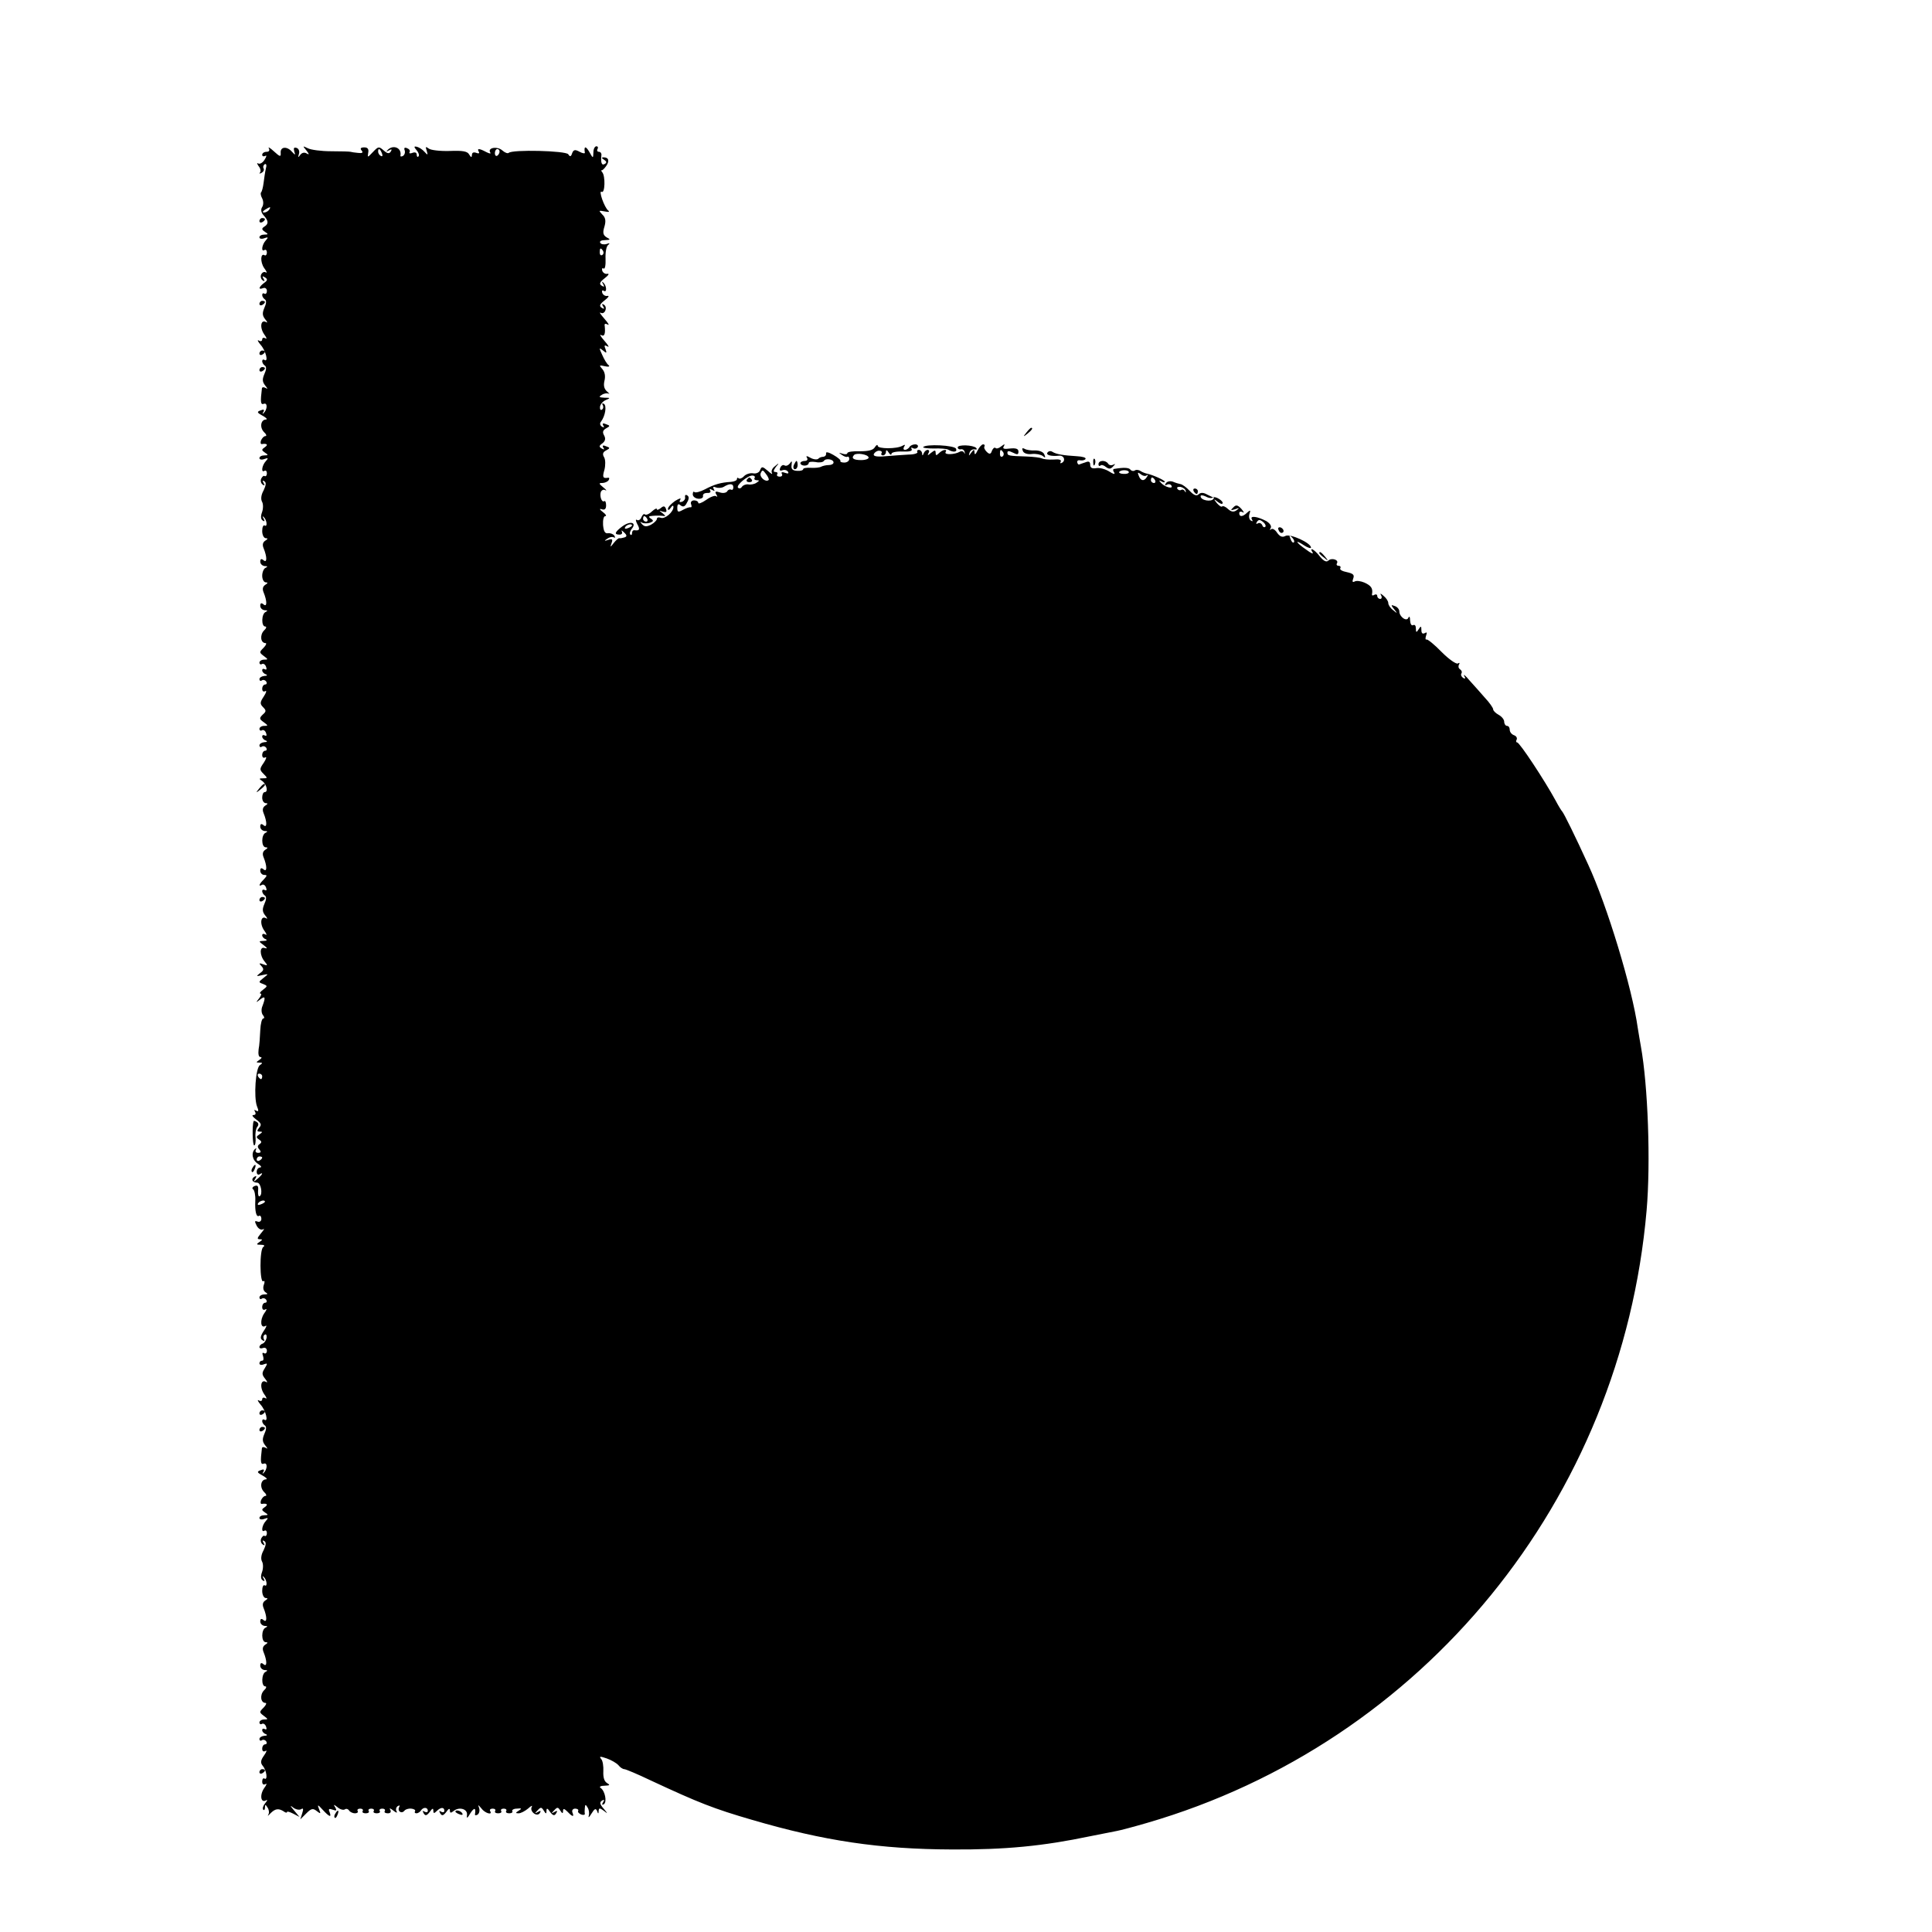
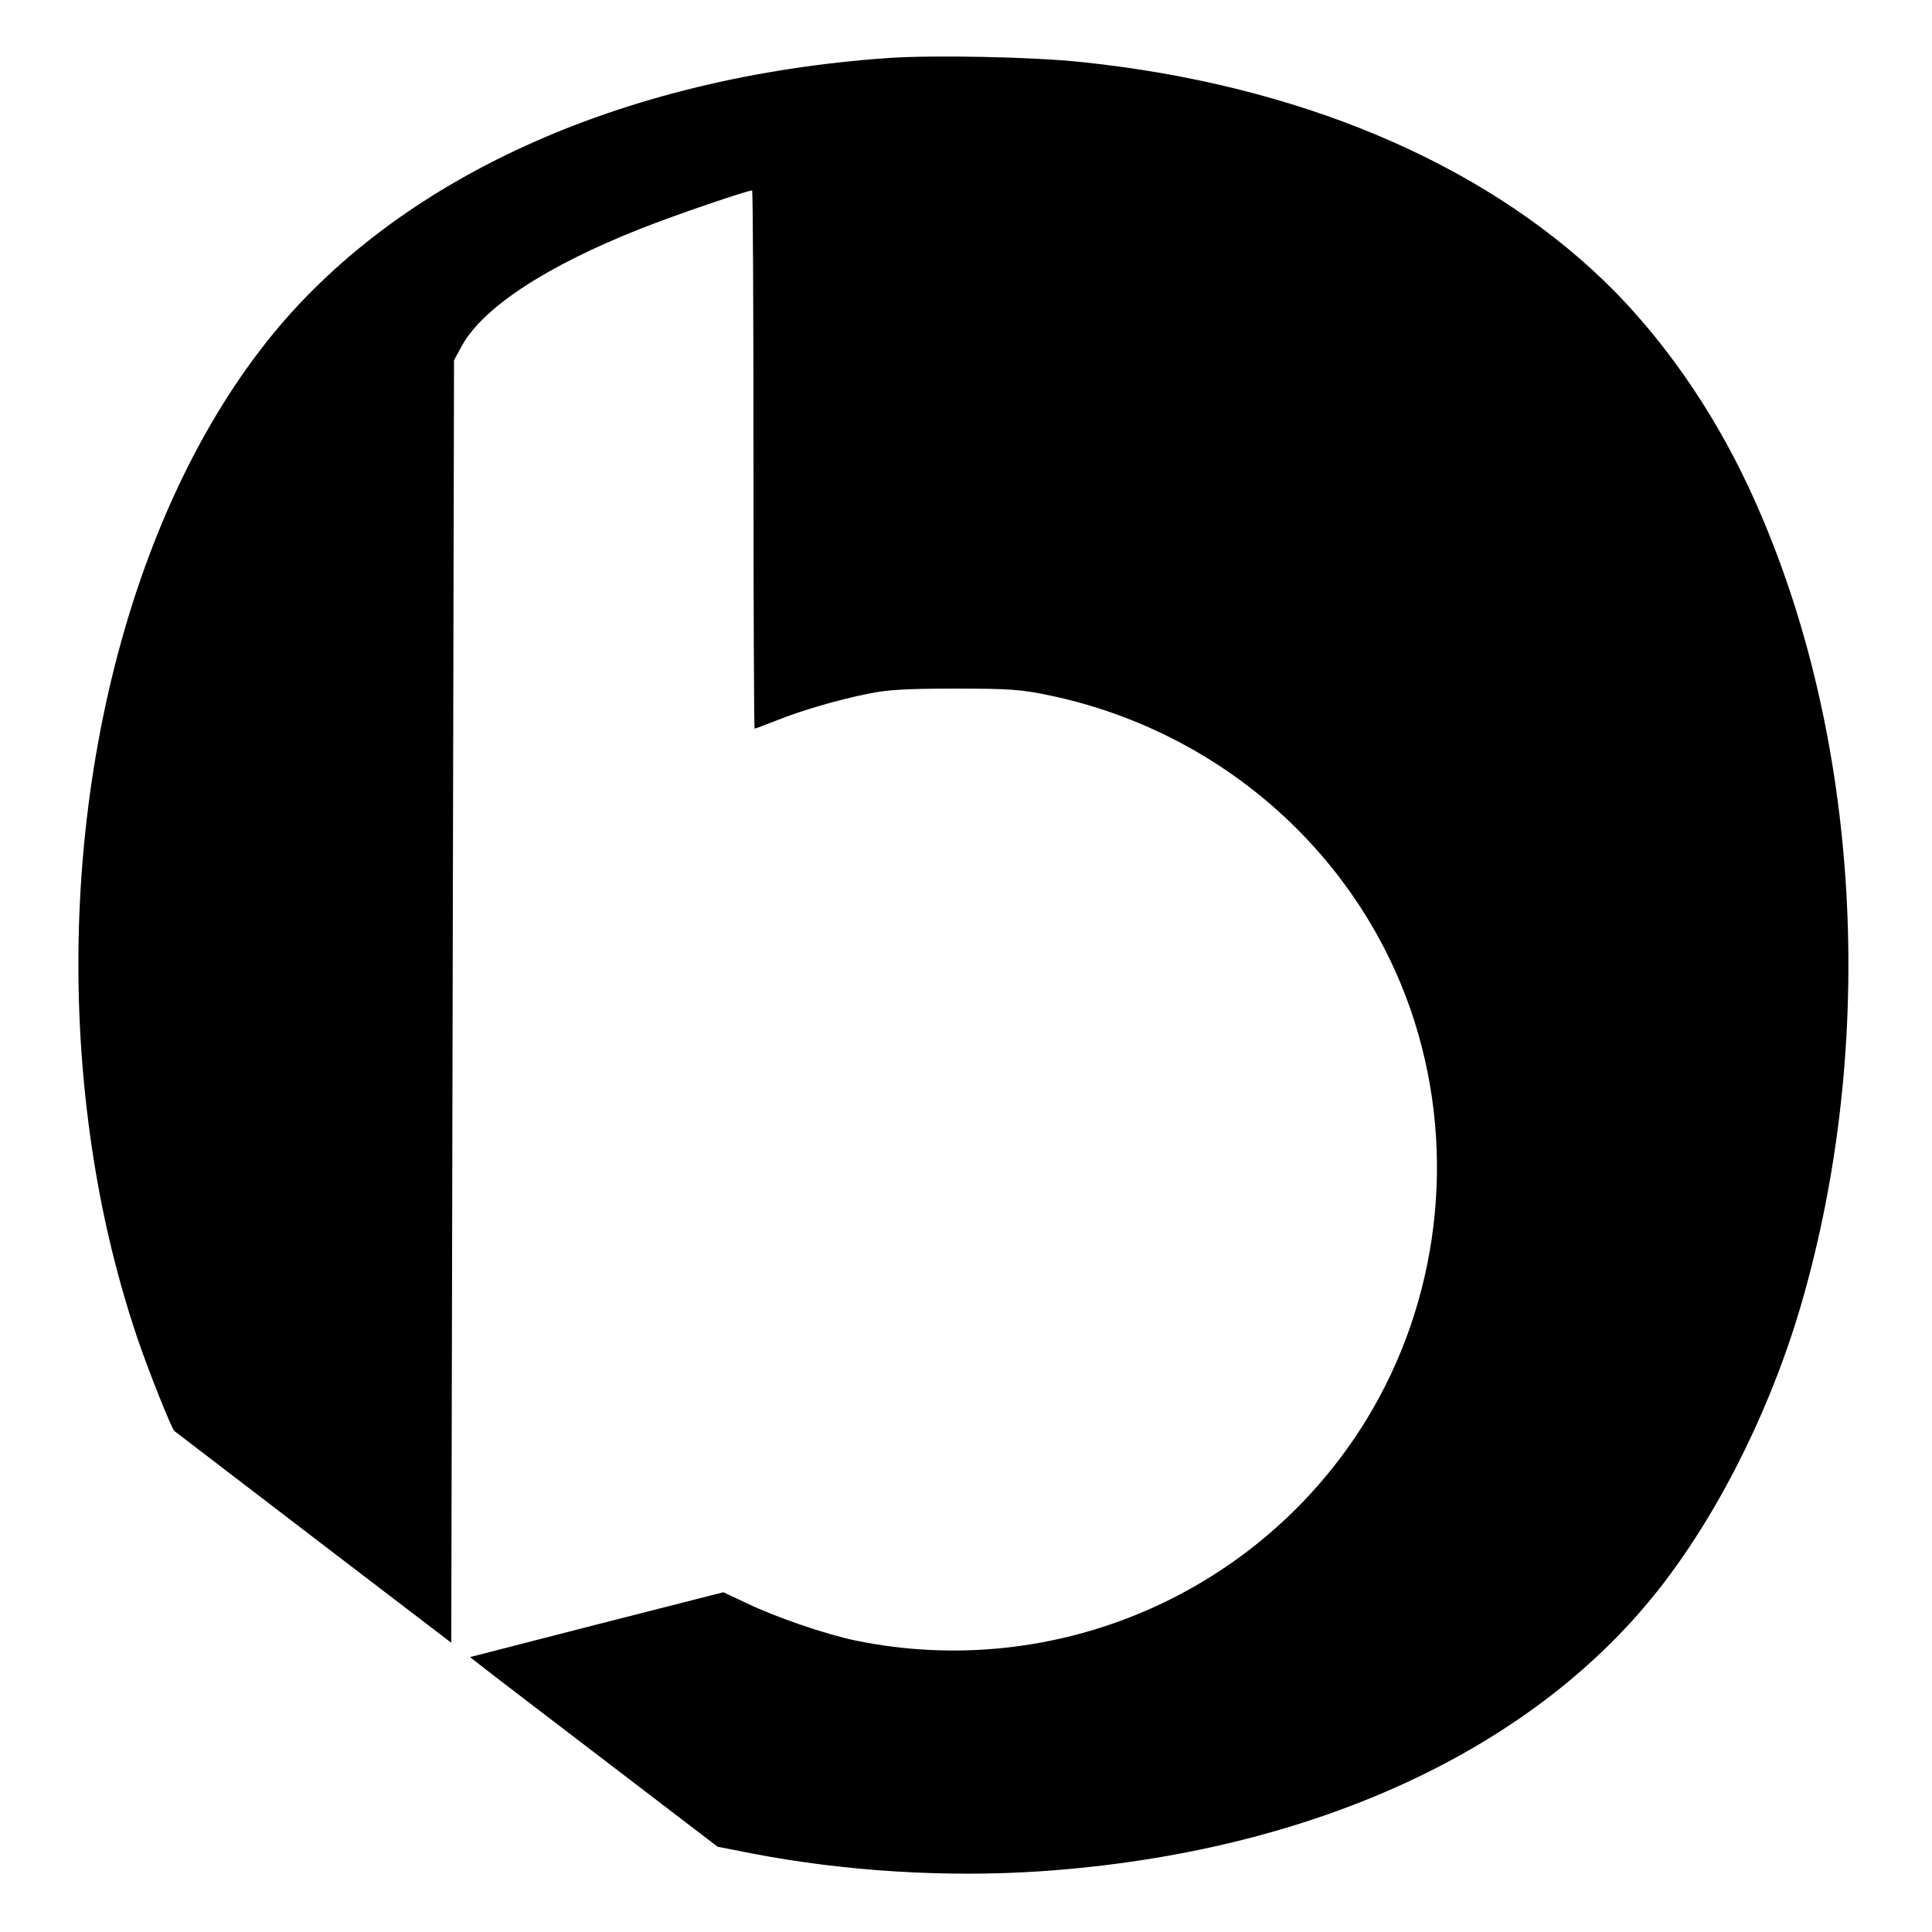
<svg xmlns="http://www.w3.org/2000/svg" version="1.0" width="700pt" height="700pt" viewBox="0 0 700 700" preserveAspectRatio="xMidYMid meet">
  <g transform="translate(0,700) scale(0.1,-0.1)" fill="#000000" stroke="none">
-     <path d="M974 6463 c4 -8 1 -13 -8 -13 -9 0 -16 -5 -16 -11 0 -5 5 -7 11 -4 6 4 5 -2 -2 -13 -7 -12 -18 -18 -24 -14 -5 3 -4 -1 2 -10 7 -8 9 -19 5 -23 -4 -5 -1 -5 6 -1 7 4 10 11 7 16 -3 5 -1 11 4 15 6 3 8 -4 4 -17 -3 -13 -6 -36 -8 -51 -2 -16 -6 -31 -9 -34 -3 -3 -1 -13 4 -22 5 -10 5 -23 0 -31 -6 -9 -4 -20 5 -30 18 -20 19 -31 3 -41 -11 -7 -10 -11 2 -19 13 -8 12 -10 -2 -10 -10 0 -18 -4 -18 -10 0 -5 8 -7 18 -3 14 5 15 3 5 -8 -14 -15 -18 -43 -5 -35 5 3 9 -1 9 -9 0 -8 -4 -12 -8 -10 -15 10 -17 -24 -2 -46 9 -12 12 -19 6 -16 -6 4 -13 0 -17 -8 -3 -8 0 -17 6 -21 7 -5 8 -2 3 6 -6 9 -4 11 5 5 10 -6 10 -11 -3 -20 -20 -15 -22 -26 -4 -19 8 3 14 -2 14 -10 0 -8 -4 -13 -9 -10 -4 3 -8 1 -8 -5 0 -5 4 -12 10 -16 6 -4 5 -15 -2 -30 -8 -19 -8 -28 3 -42 8 -9 9 -14 3 -10 -19 11 -24 -19 -7 -44 9 -12 11 -19 5 -15 -7 4 -12 2 -12 -4 0 -6 -6 -8 -12 -4 -7 4 -4 -3 6 -15 19 -21 30 -65 14 -55 -4 3 -8 1 -8 -5 0 -5 4 -12 10 -16 6 -4 5 -15 -2 -30 -8 -19 -8 -28 3 -42 9 -11 10 -14 2 -9 -7 4 -13 4 -14 -1 -6 -49 -5 -61 7 -56 14 5 13 -21 -1 -34 -4 -4 -5 -2 -1 4 5 9 2 11 -10 6 -14 -5 -13 -8 7 -19 13 -7 19 -13 13 -14 -19 0 -24 -28 -8 -45 9 -8 11 -15 6 -15 -6 0 -12 -7 -16 -15 -3 -8 -2 -14 2 -14 19 3 25 -2 12 -11 -13 -9 -13 -11 0 -20 13 -8 12 -10 -2 -10 -10 0 -18 -4 -18 -10 0 -5 8 -7 18 -3 14 5 15 3 5 -8 -14 -15 -18 -43 -5 -35 5 3 9 -1 9 -9 0 -8 -4 -12 -8 -10 -4 3 -9 -2 -13 -10 -3 -8 0 -17 6 -21 7 -5 8 -2 3 6 -5 8 -4 11 3 6 7 -4 6 -14 -3 -33 -9 -16 -11 -32 -5 -42 4 -8 4 -25 -1 -38 -5 -14 -4 -25 3 -29 7 -5 8 -2 3 7 -5 8 -4 10 0 6 12 -10 15 -38 4 -31 -5 3 -9 -6 -9 -20 0 -14 6 -26 13 -26 8 0 8 -3 -2 -9 -9 -6 -11 -15 -6 -27 13 -32 13 -55 0 -44 -8 7 -12 5 -12 -5 0 -8 7 -15 16 -16 10 0 12 -2 4 -6 -7 -2 -13 -16 -13 -29 0 -13 6 -24 13 -24 8 0 8 -3 -2 -9 -9 -6 -11 -15 -6 -27 13 -32 13 -55 0 -44 -8 7 -12 5 -12 -5 0 -8 7 -15 16 -16 10 0 12 -2 4 -6 -16 -6 -17 -53 -2 -53 6 0 4 -7 -5 -15 -15 -16 -12 -45 6 -45 5 0 2 -8 -7 -17 -16 -16 -16 -17 1 -30 16 -12 16 -13 1 -13 -9 0 -17 -5 -17 -11 0 -5 4 -8 9 -5 5 3 12 -1 15 -10 3 -8 2 -12 -4 -9 -6 3 -10 2 -10 -4 0 -5 6 -12 13 -14 7 -3 5 -6 -5 -6 -10 -1 -18 -6 -18 -12 0 -5 4 -8 9 -4 5 3 12 1 16 -5 3 -5 1 -10 -4 -10 -6 0 -11 -7 -11 -16 0 -8 5 -12 11 -8 6 3 4 -5 -5 -19 -14 -21 -15 -27 -3 -39 12 -12 12 -16 -1 -27 -13 -13 -13 -16 4 -28 16 -12 16 -13 1 -13 -9 0 -17 -5 -17 -11 0 -5 4 -8 9 -5 5 3 12 -1 15 -10 3 -8 2 -12 -4 -9 -6 3 -10 2 -10 -4 0 -5 6 -12 13 -14 7 -3 5 -6 -5 -6 -10 -1 -18 -6 -18 -12 0 -5 4 -8 9 -4 5 3 12 1 16 -5 3 -5 1 -10 -4 -10 -6 0 -11 -7 -11 -16 0 -8 5 -12 11 -8 6 3 4 -5 -5 -19 -16 -23 -16 -26 -1 -41 15 -15 15 -16 -2 -16 -15 0 -15 -2 -4 -9 17 -11 24 -41 10 -41 -5 0 -9 -9 -9 -20 0 -11 6 -20 13 -20 8 0 8 -3 -2 -9 -9 -6 -11 -15 -6 -27 13 -32 13 -55 0 -44 -8 7 -12 5 -12 -5 0 -8 7 -15 16 -16 10 0 12 -2 4 -6 -17 -6 -17 -53 0 -53 8 0 8 -3 -2 -9 -9 -6 -11 -15 -6 -27 13 -32 13 -55 0 -44 -8 7 -12 5 -12 -5 0 -8 7 -15 14 -15 12 0 11 -3 -1 -16 -17 -17 -21 -28 -7 -20 5 3 12 -1 15 -10 3 -8 2 -12 -4 -9 -6 3 -10 2 -10 -4 0 -5 4 -12 10 -16 6 -4 5 -15 -2 -30 -8 -19 -8 -28 3 -42 8 -9 9 -14 3 -10 -19 11 -24 -19 -7 -44 9 -12 11 -19 5 -15 -7 4 -12 3 -12 -3 0 -5 6 -12 13 -14 6 -3 3 -6 -7 -6 -20 -1 -20 -1 0 -16 13 -10 14 -13 3 -10 -19 7 -19 -26 0 -49 12 -14 11 -16 -5 -10 -15 6 -17 4 -7 -6 10 -11 9 -16 -5 -26 -15 -12 -14 -12 8 -7 24 5 24 5 5 -10 -19 -15 -19 -16 -2 -22 17 -7 17 -8 0 -21 -10 -7 -14 -14 -9 -14 5 0 2 -8 -5 -17 -13 -16 -12 -17 4 -4 18 14 20 8 8 -24 -5 -11 -4 -25 1 -32 6 -7 7 -13 2 -13 -5 0 -10 -19 -11 -43 -1 -23 -3 -54 -6 -69 -2 -17 0 -28 7 -28 6 0 4 -5 -4 -10 -13 -9 -13 -10 0 -10 12 0 12 -2 2 -9 -16 -9 -23 -116 -11 -149 7 -17 6 -21 -3 -16 -7 4 -8 3 -4 -4 4 -7 2 -12 -6 -12 -7 0 -2 -7 10 -16 18 -13 21 -19 11 -30 -9 -11 -8 -14 2 -14 11 0 11 -2 -1 -10 -12 -8 -13 -11 -1 -19 9 -6 10 -10 2 -16 -8 -5 -9 -11 -2 -19 8 -9 7 -13 -4 -13 -8 0 -11 5 -8 11 3 6 2 7 -3 3 -15 -14 -10 -41 11 -54 11 -7 14 -12 8 -13 -7 0 -13 -7 -13 -16 0 -8 5 -12 10 -9 16 10 11 -1 -7 -16 -14 -12 -16 -12 -8 0 6 10 4 12 -4 7 -13 -9 -6 -21 11 -21 13 0 21 -42 9 -49 -4 -3 -7 5 -6 19 2 17 -1 22 -12 18 -8 -3 -11 -9 -6 -12 5 -3 9 -22 8 -41 -2 -40 4 -62 14 -55 4 2 8 -3 8 -11 0 -8 -6 -13 -14 -10 -11 4 -11 1 -3 -15 6 -11 16 -17 23 -13 7 4 3 -2 -7 -14 -14 -17 -16 -22 -5 -22 11 0 11 -2 -1 -10 -12 -8 -12 -10 5 -10 12 0 16 -3 9 -8 -14 -8 -13 -133 0 -124 5 3 6 -3 2 -13 -4 -11 -2 -22 6 -27 10 -6 8 -8 -4 -8 -10 0 -18 -5 -18 -11 0 -5 4 -8 9 -4 5 3 12 1 16 -5 3 -5 1 -10 -4 -10 -6 0 -11 -7 -11 -16 0 -9 5 -12 12 -8 6 4 4 -3 -5 -15 -16 -24 -13 -56 5 -45 6 4 3 -5 -7 -19 -12 -19 -13 -27 -4 -33 7 -4 9 -3 5 4 -3 6 -2 13 3 16 5 4 8 -2 7 -11 -2 -9 -8 -19 -14 -21 -7 -2 -12 -8 -12 -13 0 -4 6 -6 13 -3 8 3 14 -2 14 -10 0 -8 -5 -12 -10 -9 -6 4 -8 0 -4 -10 3 -10 2 -17 -3 -17 -6 0 -10 -4 -10 -10 0 -5 7 -7 16 -3 14 5 14 3 3 -15 -11 -17 -10 -23 2 -38 8 -10 9 -15 3 -11 -19 11 -24 -19 -7 -44 9 -12 11 -19 5 -15 -7 4 -12 2 -12 -4 0 -6 -6 -8 -12 -4 -7 4 -4 -3 6 -15 19 -21 30 -65 14 -55 -4 3 -8 1 -8 -5 0 -5 4 -12 10 -16 6 -4 5 -15 -2 -30 -8 -19 -8 -28 3 -42 9 -11 10 -14 2 -9 -7 4 -13 4 -14 -1 -6 -49 -5 -61 7 -56 14 5 13 -21 -1 -34 -4 -4 -5 -2 -1 4 5 9 2 11 -10 6 -14 -5 -13 -8 7 -19 13 -7 19 -13 13 -14 -19 0 -24 -28 -8 -45 9 -8 11 -15 6 -15 -6 0 -12 -7 -16 -15 -3 -8 -2 -14 2 -14 19 3 25 -2 12 -11 -13 -9 -13 -11 0 -20 13 -8 12 -10 -2 -10 -10 0 -18 -4 -18 -10 0 -5 8 -7 18 -3 14 5 15 3 5 -8 -14 -15 -18 -43 -5 -35 5 3 9 -1 9 -9 0 -8 -4 -12 -8 -10 -4 3 -9 -2 -13 -10 -3 -8 0 -17 6 -21 7 -5 8 -2 3 6 -5 8 -4 11 3 6 7 -4 6 -14 -3 -33 -9 -16 -11 -32 -5 -42 4 -8 4 -25 -1 -38 -5 -14 -4 -25 3 -29 7 -5 8 -2 3 7 -5 8 -4 10 0 6 12 -10 15 -38 4 -31 -5 3 -9 -6 -9 -20 0 -14 6 -26 13 -26 8 0 8 -3 -2 -9 -9 -6 -11 -15 -6 -27 13 -32 13 -55 0 -44 -8 7 -12 5 -12 -5 0 -8 7 -15 16 -16 10 0 12 -2 4 -6 -17 -6 -17 -53 0 -53 8 0 8 -3 -2 -9 -9 -6 -11 -15 -6 -27 13 -32 13 -55 0 -44 -8 7 -12 5 -12 -5 0 -8 7 -15 16 -16 10 0 12 -2 4 -6 -16 -6 -17 -53 -2 -53 6 0 4 -7 -5 -15 -15 -16 -12 -45 6 -45 5 0 2 -8 -7 -17 -16 -16 -16 -17 1 -30 16 -12 16 -13 1 -13 -9 0 -17 -5 -17 -11 0 -5 4 -8 9 -5 5 3 12 -1 15 -10 3 -8 2 -12 -4 -9 -6 3 -10 2 -10 -4 0 -5 6 -12 13 -14 7 -3 5 -6 -5 -6 -10 -1 -18 -6 -18 -12 0 -5 4 -8 9 -4 5 3 12 1 16 -5 3 -5 1 -10 -4 -10 -6 0 -11 -7 -11 -16 0 -9 5 -12 12 -8 6 4 4 -3 -5 -16 -13 -18 -14 -27 -5 -38 14 -16 19 -54 6 -46 -4 3 -8 -2 -8 -11 0 -10 5 -13 12 -9 6 4 4 -3 -5 -15 -17 -25 -12 -55 7 -44 6 4 5 -1 -3 -10 -8 -10 -11 -20 -7 -24 3 -3 6 0 6 8 0 12 2 12 10 -1 5 -8 6 -19 2 -25 -4 -6 0 -4 8 5 17 17 29 19 48 7 6 -5 12 -6 12 -2 0 3 10 0 22 -6 l23 -12 -20 24 c-14 16 -15 20 -3 10 9 -7 22 -10 29 -6 8 5 9 1 4 -15 l-7 -22 22 22 c18 18 24 19 38 8 14 -11 15 -10 8 7 -7 18 -5 18 14 -3 24 -26 32 -28 24 -7 -5 11 -2 13 12 8 13 -5 15 -3 9 8 -8 12 -6 12 8 1 9 -8 21 -11 26 -8 5 4 12 2 16 -4 3 -5 13 -10 21 -10 8 0 13 4 10 8 -3 5 1 9 9 9 8 0 12 -4 9 -9 -3 -4 2 -8 11 -8 9 0 14 4 11 8 -3 5 1 9 9 9 8 0 12 -4 9 -9 -3 -4 2 -8 11 -8 9 0 14 4 11 8 -3 5 1 9 9 9 8 0 12 -4 9 -9 -3 -4 2 -8 11 -8 10 0 13 5 9 13 -5 7 0 6 11 -3 10 -8 16 -10 12 -3 -4 6 -2 15 4 19 7 4 9 3 5 -4 -3 -6 -2 -13 3 -16 5 -4 12 -2 16 3 3 5 14 9 25 8 10 -1 16 -5 14 -9 -3 -4 -1 -8 5 -8 5 0 13 5 16 10 8 13 25 13 25 -1 0 -5 -5 -7 -12 -3 -7 5 -8 3 -3 -6 6 -10 11 -9 22 5 9 13 13 15 13 5 0 -11 3 -11 12 -2 15 15 28 15 28 1 0 -5 -5 -7 -12 -3 -7 5 -8 3 -3 -6 6 -10 11 -9 22 5 8 12 13 14 13 6 0 -10 3 -11 13 -3 20 17 52 8 49 -14 -2 -14 1 -13 12 6 14 22 21 21 17 -3 -1 -5 3 -5 9 -2 6 4 9 14 6 24 -5 14 -4 13 8 -1 13 -18 42 -26 32 -10 -3 5 1 9 9 9 8 0 12 -4 9 -9 -3 -4 2 -8 11 -8 9 0 14 4 11 8 -3 5 1 9 9 9 8 0 12 -4 9 -9 -3 -4 2 -8 11 -8 9 0 14 4 11 8 -2 4 5 9 17 9 17 2 19 0 7 -7 -13 -8 -13 -10 -1 -10 8 0 23 8 34 17 11 10 17 13 14 7 -10 -17 19 -39 29 -23 5 8 3 10 -7 4 -12 -7 -12 -5 -1 6 11 12 14 12 22 -1 8 -13 10 -13 10 -1 0 11 4 10 13 -4 11 -14 16 -15 22 -5 6 9 4 11 -6 5 -12 -7 -12 -5 -1 6 11 12 14 12 22 -1 7 -11 10 -12 10 -2 0 10 4 10 16 -2 19 -20 25 -20 18 -3 -3 8 2 14 10 14 8 0 13 -4 11 -8 -3 -4 2 -9 10 -13 8 -3 14 -2 14 2 -1 4 -1 14 0 22 1 13 3 13 10 1 5 -8 7 -21 4 -30 -2 -9 2 -5 10 8 11 18 16 20 20 10 4 -12 6 -12 6 0 1 11 4 11 19 0 15 -12 15 -11 -1 8 -14 16 -15 23 -6 29 8 5 10 3 4 -6 -5 -8 -4 -11 3 -7 12 8 4 49 -12 59 -6 4 0 8 14 8 20 1 22 2 9 10 -10 6 -14 21 -13 42 1 18 -2 39 -8 45 -8 10 -4 10 20 2 17 -6 36 -17 43 -25 6 -8 16 -14 21 -14 5 0 48 -18 96 -41 174 -81 227 -102 368 -143 260 -76 461 -106 724 -107 192 -1 328 12 500 48 41 8 85 17 96 19 12 2 61 15 109 29 1002 291 1720 1171 1811 2220 15 173 5 452 -21 595 -3 14 -7 43 -11 65 -20 144 -111 444 -180 593 -47 103 -88 186 -94 192 -3 3 -14 21 -24 40 -38 70 -130 210 -139 210 -4 0 -5 5 -2 10 3 6 -1 13 -9 16 -9 3 -16 12 -16 20 0 8 -4 14 -10 14 -5 0 -10 7 -10 15 0 8 -9 19 -20 25 -11 6 -20 15 -20 20 0 5 -13 24 -30 42 -16 18 -41 47 -56 63 -14 17 -23 24 -19 16 6 -9 4 -12 -4 -7 -6 4 -9 11 -6 16 3 5 1 11 -5 15 -6 4 -7 11 -4 17 4 6 2 8 -4 4 -6 -3 -32 15 -58 41 -26 27 -51 47 -55 46 -5 -2 -5 5 -2 14 4 11 3 14 -5 9 -8 -4 -12 0 -12 11 0 15 -2 16 -10 3 -8 -13 -10 -12 -10 3 0 10 -4 15 -10 12 -6 -3 -10 4 -11 17 0 13 -3 17 -6 10 -6 -16 -33 3 -33 23 0 7 -7 16 -16 19 -15 6 -15 4 -3 -11 13 -16 12 -17 -3 -4 -10 7 -18 19 -18 26 0 7 -8 19 -17 26 -11 10 -14 10 -9 2 4 -7 2 -13 -3 -13 -6 0 -11 5 -11 11 0 5 -5 7 -10 4 -6 -4 -10 -3 -9 2 4 21 -3 31 -27 42 -14 6 -30 8 -36 4 -8 -4 -9 0 -5 11 5 13 0 18 -23 23 -16 3 -27 9 -24 14 3 5 0 9 -6 9 -6 0 -9 4 -6 9 8 13 -20 21 -31 10 -7 -7 -17 -2 -31 15 -20 26 -40 36 -26 14 4 -7 -7 -2 -24 11 -38 26 -43 39 -7 15 14 -9 25 -12 25 -8 0 17 -77 52 -93 42 -11 -6 -20 -2 -30 12 -7 11 -17 17 -22 12 -5 -4 -5 -2 -1 5 4 7 -3 17 -16 25 -32 17 -61 21 -52 6 4 -7 3 -8 -4 -4 -6 4 -8 14 -5 24 5 14 3 15 -8 5 -16 -16 -29 -17 -29 -2 0 5 6 7 13 3 6 -4 4 1 -5 12 -14 15 -20 16 -30 5 -11 -10 -9 -11 7 -6 16 6 17 5 5 -4 -10 -7 -19 -6 -31 5 -8 8 -18 12 -21 9 -3 -3 -11 3 -19 12 -13 16 -12 17 4 4 9 -7 17 -9 17 -3 0 8 -25 24 -33 20 -1 -1 -11 4 -23 10 -14 8 -24 8 -31 1 -7 -7 -17 -4 -32 12 -12 13 -27 24 -34 25 -6 1 -19 5 -28 9 -10 3 -20 1 -25 -6 -4 -7 -3 -10 4 -5 6 3 13 2 16 -3 9 -14 -22 -7 -37 9 -9 10 -9 11 1 6 6 -4 12 -5 12 -1 0 5 -44 25 -65 29 -5 1 -16 5 -22 9 -7 5 -17 6 -22 2 -5 -3 -12 -1 -15 3 -5 8 -24 9 -59 3 -5 0 -5 -7 0 -13 4 -8 -3 -6 -17 3 -14 9 -35 15 -47 13 -16 -3 -23 1 -23 12 0 11 -5 14 -17 9 -10 -3 -20 -7 -23 -8 -3 -1 -6 3 -7 8 -1 6 4 9 12 7 7 -1 16 1 18 5 3 5 -11 9 -31 10 -49 3 -75 7 -89 16 -6 4 -14 3 -18 -3 -6 -9 14 -14 42 -11 17 2 25 -16 12 -25 -7 -4 -9 -3 -6 3 4 7 -5 10 -26 8 -17 -1 -36 1 -42 4 -5 3 -30 6 -55 7 -66 2 -70 3 -70 14 0 7 6 7 20 0 16 -8 20 -8 20 4 0 10 -9 13 -30 11 -22 -3 -29 -1 -23 8 5 9 3 9 -9 0 -8 -7 -18 -10 -21 -6 -4 3 -9 -1 -13 -10 -4 -13 -9 -14 -19 -4 -7 7 -11 15 -8 20 2 4 0 7 -5 7 -5 0 -14 -10 -20 -22 -7 -15 -11 -17 -11 -8 -1 13 -2 13 -12 0 -9 -13 -10 -13 -6 0 2 8 11 13 18 12 8 -2 10 0 6 5 -11 11 -67 13 -67 2 0 -5 5 -8 11 -7 6 2 13 -3 14 -10 2 -7 1 -8 -2 -2 -2 5 -10 7 -16 3 -17 -10 -57 -12 -51 -1 8 12 -10 10 -24 -4 -9 -9 -12 -9 -12 1 0 11 -3 11 -17 0 -11 -10 -14 -10 -9 -1 4 6 3 12 -3 12 -5 0 -12 -6 -14 -12 -4 -10 -6 -10 -6 0 -1 6 -6 12 -12 12 -5 0 -8 -4 -5 -8 2 -4 -12 -9 -32 -9 -20 -1 -58 -4 -84 -6 -32 -3 -45 0 -42 8 3 6 11 12 19 12 8 0 12 -4 9 -9 -3 -4 0 -8 5 -8 6 0 11 6 11 13 0 8 4 7 10 -3 5 -8 10 -10 10 -4 0 5 18 9 40 8 25 -1 37 2 33 9 -3 5 -1 7 5 3 6 -3 13 -2 17 4 3 5 -1 10 -9 10 -8 0 -18 -4 -21 -10 -3 -5 -11 -10 -16 -10 -6 0 -7 5 -3 12 5 7 3 8 -6 3 -20 -12 -90 -12 -90 0 0 5 -5 3 -10 -5 -6 -11 -23 -15 -54 -15 -25 1 -46 -2 -46 -7 0 -4 -8 -5 -17 -2 -15 5 -15 4 -3 -4 8 -6 17 -9 20 -7 4 2 7 -1 7 -8 0 -7 -8 -13 -18 -13 -10 0 -16 3 -14 6 2 3 -10 13 -26 22 -17 10 -28 12 -26 5 1 -6 -3 -11 -10 -12 -6 0 -15 -3 -18 -7 -4 -4 -17 -3 -28 3 -14 8 -18 8 -13 0 4 -6 0 -11 -8 -11 -9 0 -16 -4 -16 -8 0 -5 7 -9 15 -9 8 0 15 4 15 9 0 5 11 6 25 4 13 -3 27 -1 30 4 7 11 36 6 35 -6 0 -5 -8 -9 -17 -9 -10 0 -22 -3 -28 -6 -5 -3 -22 -5 -37 -4 -16 1 -28 -1 -28 -5 0 -4 -10 -7 -22 -6 -17 1 -22 7 -20 21 2 15 1 17 -6 6 -6 -7 -14 -11 -20 -7 -5 3 -12 -1 -15 -9 -4 -9 -1 -12 7 -9 8 3 17 1 21 -5 4 -7 0 -8 -11 -4 -10 4 -15 2 -11 -4 3 -5 0 -10 -8 -10 -8 0 -12 4 -9 9 3 4 0 8 -7 8 -8 0 -7 5 2 18 13 15 12 16 -3 3 -10 -7 -15 -18 -11 -25 3 -6 -3 -3 -15 8 -19 16 -22 17 -28 3 -3 -9 -14 -14 -25 -12 -10 2 -25 -2 -33 -10 -7 -8 -16 -11 -20 -8 -3 4 -6 2 -6 -3 0 -5 -10 -9 -22 -10 -36 -2 -60 -9 -94 -27 -17 -9 -34 -13 -38 -10 -3 4 -6 0 -6 -8 0 -8 9 -15 20 -16 11 -1 19 4 17 10 -1 7 6 11 15 11 10 -1 15 3 11 9 -4 6 -1 7 7 2 9 -5 11 -4 6 3 -4 8 -2 10 8 6 8 -3 21 -2 28 2 21 13 35 13 35 -2 0 -7 -4 -11 -8 -8 -4 2 -11 0 -14 -6 -4 -6 -16 -8 -27 -4 -15 5 -19 3 -13 -7 5 -8 5 -11 0 -7 -4 4 -21 -2 -36 -13 -16 -11 -29 -16 -29 -11 0 5 -7 9 -15 9 -9 0 -14 -6 -11 -14 3 -7 2 -12 -2 -11 -4 1 -16 -3 -27 -9 -18 -10 -21 -9 -21 7 0 14 4 16 12 9 9 -7 16 -5 23 10 8 13 8 22 1 26 -6 4 -9 1 -8 -6 2 -6 -3 -14 -11 -17 -9 -3 -11 0 -6 8 4 7 -4 4 -19 -5 -14 -10 -26 -22 -26 -29 0 -6 5 -4 10 4 6 9 10 10 10 3 0 -18 -31 -45 -46 -39 -8 3 -14 1 -14 -4 0 -5 -9 -14 -21 -21 -16 -8 -24 -8 -33 2 -8 9 -8 10 1 5 6 -3 19 -3 28 0 13 5 14 8 3 15 -10 7 -8 9 7 10 11 1 27 1 35 0 13 -2 13 -1 0 10 -13 9 -13 10 2 5 12 -3 15 -1 11 10 -4 11 -9 12 -19 3 -8 -6 -14 -8 -14 -4 0 5 -8 1 -18 -8 -10 -10 -22 -14 -25 -11 -4 4 -9 -1 -13 -10 -3 -9 -11 -13 -16 -10 -6 4 -5 -3 1 -15 11 -19 8 -25 -11 -22 -5 0 -8 -4 -8 -11 0 -6 -3 -8 -6 -5 -4 4 -1 13 5 21 19 23 -5 30 -34 9 -28 -21 -31 -30 -10 -30 8 0 11 5 8 11 -3 6 0 5 8 -3 11 -10 11 -15 2 -18 -7 -2 -15 -4 -19 -3 -3 1 -12 -7 -20 -17 -13 -17 -14 -17 -8 0 5 13 2 16 -12 11 -15 -5 -16 -4 -4 4 8 6 18 8 24 5 5 -3 6 -1 2 6 -4 6 -14 10 -23 9 -11 -2 -16 7 -18 30 -1 18 2 32 8 32 6 0 2 7 -9 15 -12 9 -13 13 -4 10 11 -4 16 1 16 14 0 11 -3 18 -7 15 -9 -5 -17 18 -12 34 3 6 10 10 16 6 7 -3 3 2 -7 10 -17 14 -17 16 -4 16 9 0 20 5 23 10 4 6 3 10 -2 9 -19 -3 -21 2 -13 29 4 16 4 36 -1 45 -7 11 -5 19 7 25 15 8 15 10 0 15 -11 5 -15 3 -10 -5 5 -7 3 -8 -6 -3 -10 6 -10 10 3 19 10 8 12 17 6 28 -7 12 -5 19 7 26 15 8 15 10 0 15 -11 5 -15 3 -10 -5 4 -7 3 -8 -5 -4 -7 5 -9 12 -3 19 15 20 21 57 10 64 -6 3 -8 1 -4 -5 3 -6 2 -13 -3 -16 -5 -4 -8 1 -7 11 2 9 11 20 22 24 16 7 16 8 -6 8 -19 1 -22 3 -10 10 8 6 19 7 25 5 5 -3 3 0 -6 8 -10 9 -13 21 -9 38 4 16 2 31 -7 42 -13 15 -13 16 9 11 13 -3 19 -1 13 4 -6 4 -16 21 -23 37 -12 26 -12 28 3 16 13 -11 14 -10 9 5 -6 14 -4 16 7 10 8 -5 3 4 -11 20 -14 16 -19 25 -12 21 12 -7 16 4 13 33 -2 8 2 10 11 5 7 -4 2 5 -12 21 -14 16 -20 25 -14 22 15 -9 27 20 12 29 -7 5 -8 2 -3 -6 6 -9 4 -11 -5 -5 -10 6 -7 13 11 27 13 10 18 17 10 16 -7 -2 -16 3 -19 11 -2 8 0 11 6 7 12 -7 10 20 -3 31 -4 4 -5 2 0 -6 6 -10 4 -12 -5 -6 -10 6 -7 13 11 27 13 10 18 17 10 16 -7 -2 -16 3 -19 11 -2 8 0 11 5 8 5 -3 8 12 7 36 -1 23 3 46 10 50 7 6 5 7 -6 3 -10 -3 -20 -1 -23 4 -4 6 4 10 17 10 20 1 21 2 6 10 -13 8 -15 17 -8 39 6 21 4 33 -8 44 -14 15 -13 15 9 11 14 -3 19 -2 13 3 -14 10 -37 76 -24 68 12 -7 14 57 2 71 -4 5 -5 8 -3 7 2 -2 10 5 17 15 13 18 10 32 -9 32 -8 0 -8 -3 2 -9 9 -6 10 -11 2 -15 -11 -7 -15 5 -12 32 1 6 -3 12 -9 12 -6 0 -8 5 -5 10 3 6 1 10 -4 10 -6 0 -11 -10 -11 -22 -1 -23 -1 -23 -15 2 -13 22 -20 21 -16 -3 1 -4 -8 -3 -19 3 -16 9 -22 8 -27 -5 -4 -13 -8 -14 -14 -4 -8 13 -204 18 -216 5 -4 -3 -14 1 -23 9 -18 16 -54 10 -44 -7 4 -6 -2 -5 -14 1 -26 14 -35 14 -27 1 3 -6 -1 -7 -9 -4 -10 4 -16 1 -16 -7 -1 -11 -3 -10 -10 1 -6 12 -24 15 -71 13 -35 -1 -69 3 -76 9 -11 8 -12 7 -7 -8 5 -17 4 -17 -8 -4 -7 8 -19 16 -27 18 -12 3 -12 0 -1 -13 7 -8 10 -18 6 -22 -3 -3 -6 -1 -6 6 0 8 -6 11 -16 7 -8 -3 -13 -2 -10 3 3 5 -1 11 -9 14 -9 4 -12 1 -9 -7 3 -8 0 -17 -6 -21 -6 -3 -10 -3 -9 2 5 28 -28 41 -48 18 -5 -4 -2 -5 6 0 10 6 12 4 7 -4 -6 -9 -12 -8 -26 4 -17 15 -19 15 -39 -6 -19 -20 -20 -21 -17 -3 3 14 -2 20 -14 20 -13 0 -16 -4 -10 -11 7 -8 3 -11 -13 -9 -12 1 -24 3 -27 4 -3 1 -34 2 -70 2 -36 0 -74 5 -85 11 -19 9 -19 9 -5 -8 11 -14 11 -17 1 -11 -8 5 -17 3 -23 -5 -8 -11 -9 -10 -5 3 3 9 0 19 -8 22 -10 3 -12 0 -9 -12 5 -15 4 -15 -8 -2 -18 21 -43 19 -41 -4 1 -15 -2 -15 -25 6 -14 13 -22 17 -18 11z m410 -19 c3 -8 2 -12 -4 -9 -6 3 -10 10 -10 16 0 14 7 11 14 -7z m426 7 c0 -6 -4 -12 -8 -15 -5 -3 -9 1 -9 9 0 8 4 15 9 15 4 0 8 -4 8 -9z m-835 -211 c-3 -5 -12 -10 -18 -10 -7 0 -6 4 3 10 19 12 23 12 15 0z m1210 -149 c3 -5 2 -12 -3 -15 -5 -3 -9 1 -9 9 0 17 3 19 12 6z m1450 -730 c3 -5 2 -12 -3 -15 -5 -3 -9 1 -9 9 0 17 3 19 12 6z m-488 -18 c2 -5 -10 -10 -27 -10 -28 0 -37 7 -25 19 9 8 49 2 52 -9z m-362 -82 c-10 -10 -34 10 -29 24 6 14 8 13 19 -2 8 -10 12 -20 10 -22z m1305 28 c0 -4 -9 -7 -19 -6 -11 0 -18 4 -16 7 6 9 35 8 35 -1z m65 -11 c5 4 5 1 1 -5 -10 -18 -23 -16 -30 3 -5 13 -4 14 7 6 8 -7 18 -8 22 -4z m-1421 -10 c-3 -4 1 -8 8 -8 10 0 10 -2 -1 -9 -7 -5 -21 -8 -30 -6 -9 1 -19 -3 -23 -9 -4 -6 -10 -7 -14 -3 -8 8 34 44 52 44 7 0 11 -4 8 -9z m1451 -8 c3 -5 1 -10 -4 -10 -6 0 -11 5 -11 10 0 6 2 10 4 10 3 0 8 -4 11 -10z m111 -39 c1 -6 0 -7 -3 -1 -2 5 -9 8 -13 5 -5 -3 -11 -1 -14 4 -4 5 2 8 11 7 9 -2 18 -8 19 -15z m99 -23 c5 4 5 2 2 -5 -8 -13 -47 -6 -47 9 0 5 8 4 19 -1 10 -6 22 -7 26 -3z m-2050 -78 c3 -5 1 -10 -4 -10 -6 0 -11 5 -11 10 0 6 2 10 4 10 3 0 8 -4 11 -10z m2239 -29 c-4 -3 -9 0 -11 7 -3 6 -10 9 -15 6 -7 -4 -8 -2 -4 5 6 9 11 9 22 0 8 -6 12 -15 8 -18z m-2294 5 c0 -2 -7 -7 -16 -10 -8 -3 -12 -2 -9 4 6 10 25 14 25 6z m2398 -61 c-3 -3 -9 2 -12 12 -6 14 -5 15 5 6 7 -7 10 -15 7 -18z m-3738 -1935 c0 -5 -2 -10 -4 -10 -3 0 -8 5 -11 10 -3 6 -1 10 4 10 6 0 11 -4 11 -10z m0 -294 c0 -3 -4 -8 -10 -11 -5 -3 -10 -1 -10 4 0 6 5 11 10 11 6 0 10 -2 10 -4z m10 -160 c0 -2 -7 -7 -16 -10 -8 -3 -12 -2 -9 4 6 10 25 14 25 6z" />
-     <path d="M2706 5262 c-3 -5 1 -9 9 -9 8 0 12 4 9 9 -3 4 -7 8 -9 8 -2 0 -6 -4 -9 -8z" />
-     <path d="M940 6199 c0 -5 5 -7 10 -4 6 3 10 8 10 11 0 2 -4 4 -10 4 -5 0 -10 -5 -10 -11z" />
-     <path d="M940 5899 c0 -5 5 -7 10 -4 6 3 10 8 10 11 0 2 -4 4 -10 4 -5 0 -10 -5 -10 -11z" />
-     <path d="M940 5719 c0 -5 5 -7 10 -4 6 3 10 8 10 11 0 2 -4 4 -10 4 -5 0 -10 -5 -10 -11z" />
-     <path d="M940 5659 c0 -5 5 -7 10 -4 6 3 10 8 10 11 0 2 -4 4 -10 4 -5 0 -10 -5 -10 -11z" />
-     <path d="M3719 5433 c-13 -16 -12 -17 4 -4 16 13 21 21 13 21 -2 0 -10 -8 -17 -17z" />
-     <path d="M3345 5380 c-2 -3 15 -5 38 -5 23 1 47 -1 52 -4 19 -11 34 -9 29 3 -5 13 -111 18 -119 6z" />
-     <path d="M3706 5366 c3 -8 16 -13 32 -11 15 2 33 -2 40 -7 9 -8 11 -7 6 5 -3 9 -17 15 -33 15 -16 -1 -33 2 -39 6 -8 4 -10 2 -6 -8z" />
-     <path d="M3961 5324 c0 -11 3 -14 6 -6 3 7 2 16 -1 19 -3 4 -6 -2 -5 -13z" />
-     <path d="M2876 5315 c-3 -8 -1 -15 4 -15 6 0 10 7 10 15 0 8 -2 15 -4 15 -2 0 -6 -7 -10 -15z" />
-     <path d="M3980 5318 c0 -6 3 -8 7 -5 3 4 12 2 20 -5 11 -8 17 -8 26 2 9 9 9 11 0 6 -6 -3 -14 -2 -18 4 -9 14 -35 13 -35 -2z" />
-     <path d="M4325 5220 c3 -5 8 -10 11 -10 2 0 4 5 4 10 0 6 -5 10 -11 10 -5 0 -7 -4 -4 -10z" />
-     <path d="M4632 5081 c2 -7 7 -12 11 -12 12 1 9 15 -3 20 -7 2 -11 -2 -8 -8z" />
-     <path d="M4780 4996 c0 -2 8 -10 18 -17 15 -13 16 -12 3 4 -13 16 -21 21 -21 13z" />
-     <path d="M939 4143 c-13 -16 -12 -17 4 -4 9 7 17 15 17 17 0 8 -8 3 -21 -13z" />
-     <path d="M940 3739 c0 -5 5 -7 10 -4 6 3 10 8 10 11 0 2 -4 4 -10 4 -5 0 -10 -5 -10 -11z" />
-     <path d="M919 2938 c-6 -16 -4 -88 2 -88 4 0 6 12 5 28 -2 15 1 32 6 39 6 7 5 14 -2 18 -5 3 -10 5 -11 3z" />
-     <path d="M915 2769 c-4 -6 -5 -12 -2 -15 2 -3 7 2 10 11 7 17 1 20 -8 4z" />
-     <path d="M940 1879 c0 -5 5 -7 10 -4 6 3 10 8 10 11 0 2 -4 4 -10 4 -5 0 -10 -5 -10 -11z" />
-     <path d="M940 1819 c0 -5 5 -7 10 -4 6 3 10 8 10 11 0 2 -4 4 -10 4 -5 0 -10 -5 -10 -11z" />
-     <path d="M940 579 c0 -5 5 -7 10 -4 6 3 10 8 10 11 0 2 -4 4 -10 4 -5 0 -10 -5 -10 -11z" />
-     <path d="M1215 429 c-4 -6 -5 -12 -2 -15 2 -3 7 2 10 11 7 17 1 20 -8 4z" />
-     <path d="M1650 436 c0 -2 7 -7 16 -10 8 -3 12 -2 9 4 -6 10 -25 14 -25 6z" />
+     <path d="M3220 6790 c-972 -68 -1785 -438 -2252 -1026 -532 -670 -783 -1767 -648 -2829 36 -282 95 -539 180 -790 41 -119 121 -320 132 -330 2 -1 228 -175 503 -385 l500 -382 5 2323 5 2324 29 53 c78 140 309 290 651 425 119 47 382 137 400 137 3 0 5 -439 5 -975 0 -536 2 -975 4 -975 3 0 37 13 78 29 92 37 222 75 336 98 68 14 136 18 312 18 198 0 239 -3 340 -24 626 -130 1135 -583 1325 -1182 153 -482 88 -1015 -175 -1444 -386 -628 -1126 -948 -1850 -799 -107 22 -290 85 -392 134 l-87 41 -459 -117 -459 -118 46 -36 c25 -20 227 -174 448 -343 l403 -308 122 -24 c336 -65 705 -88 1048 -65 984 67 1796 442 2256 1042 217 283 402 662 509 1043 273 969 198 2081 -200 2931 -133 285 -318 549 -526 749 -449 431 -1112 709 -1889 790 -179 19 -533 26 -700 15z" />
  </g>
</svg>
